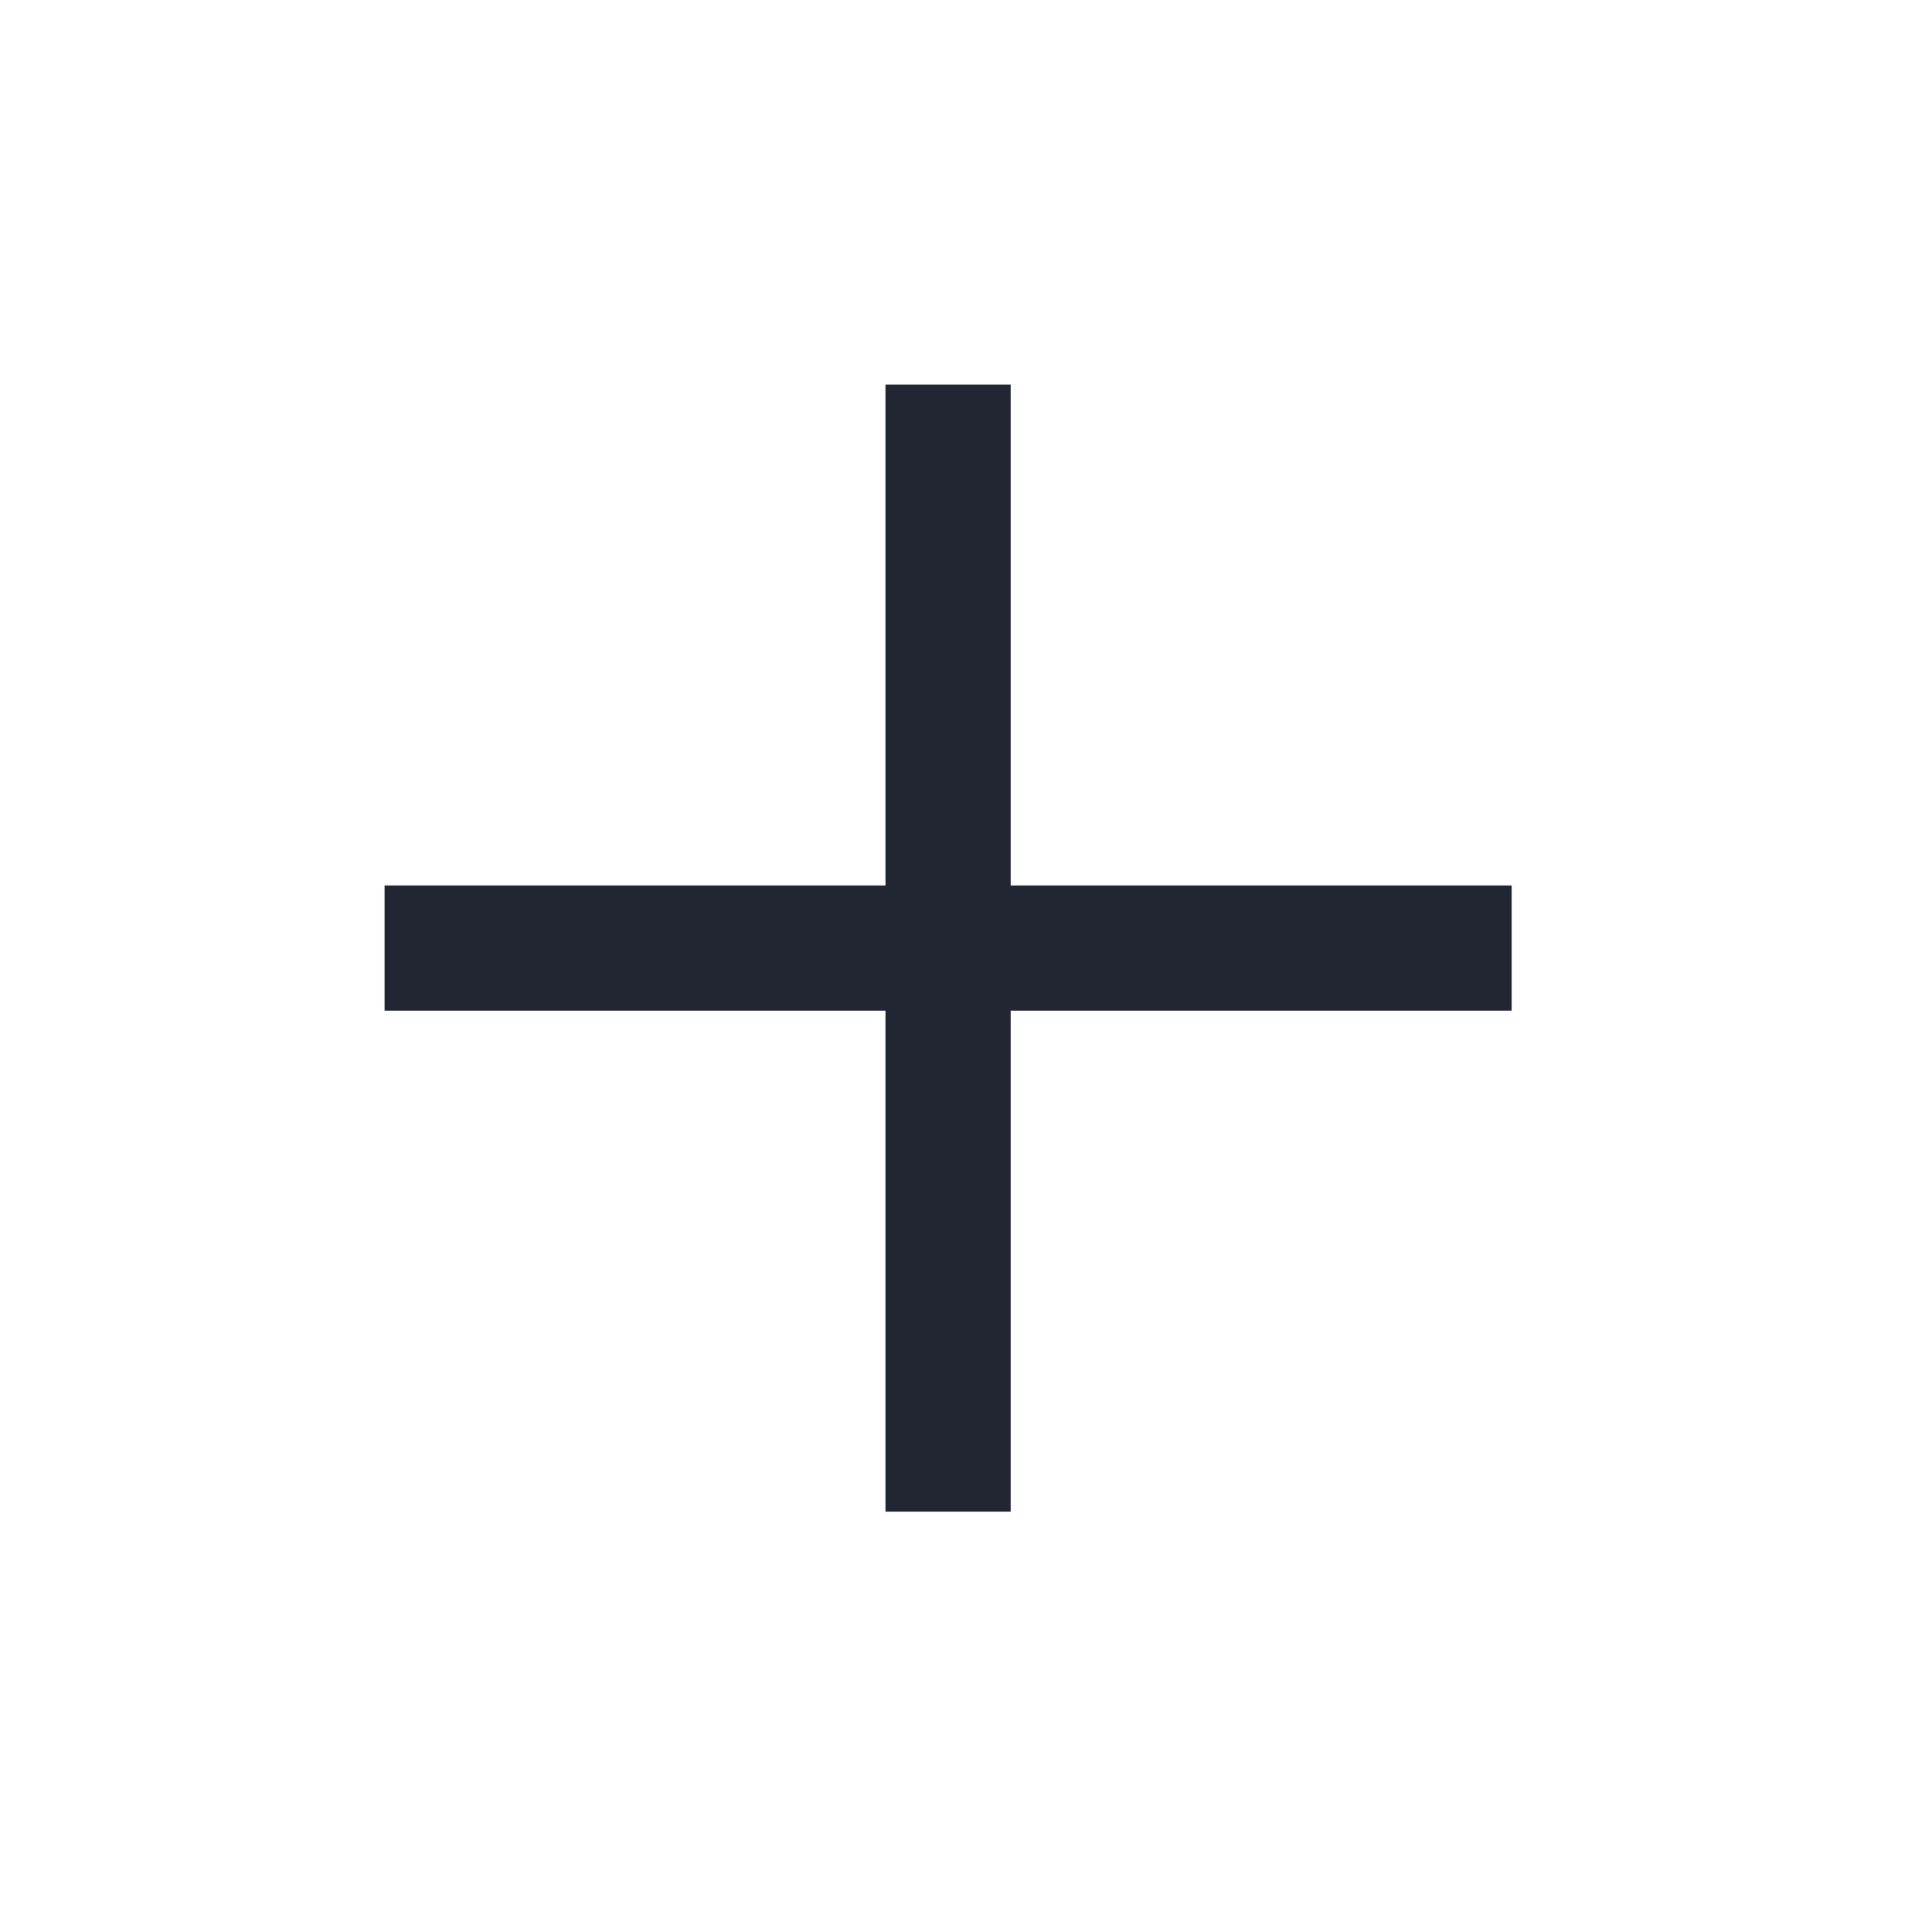
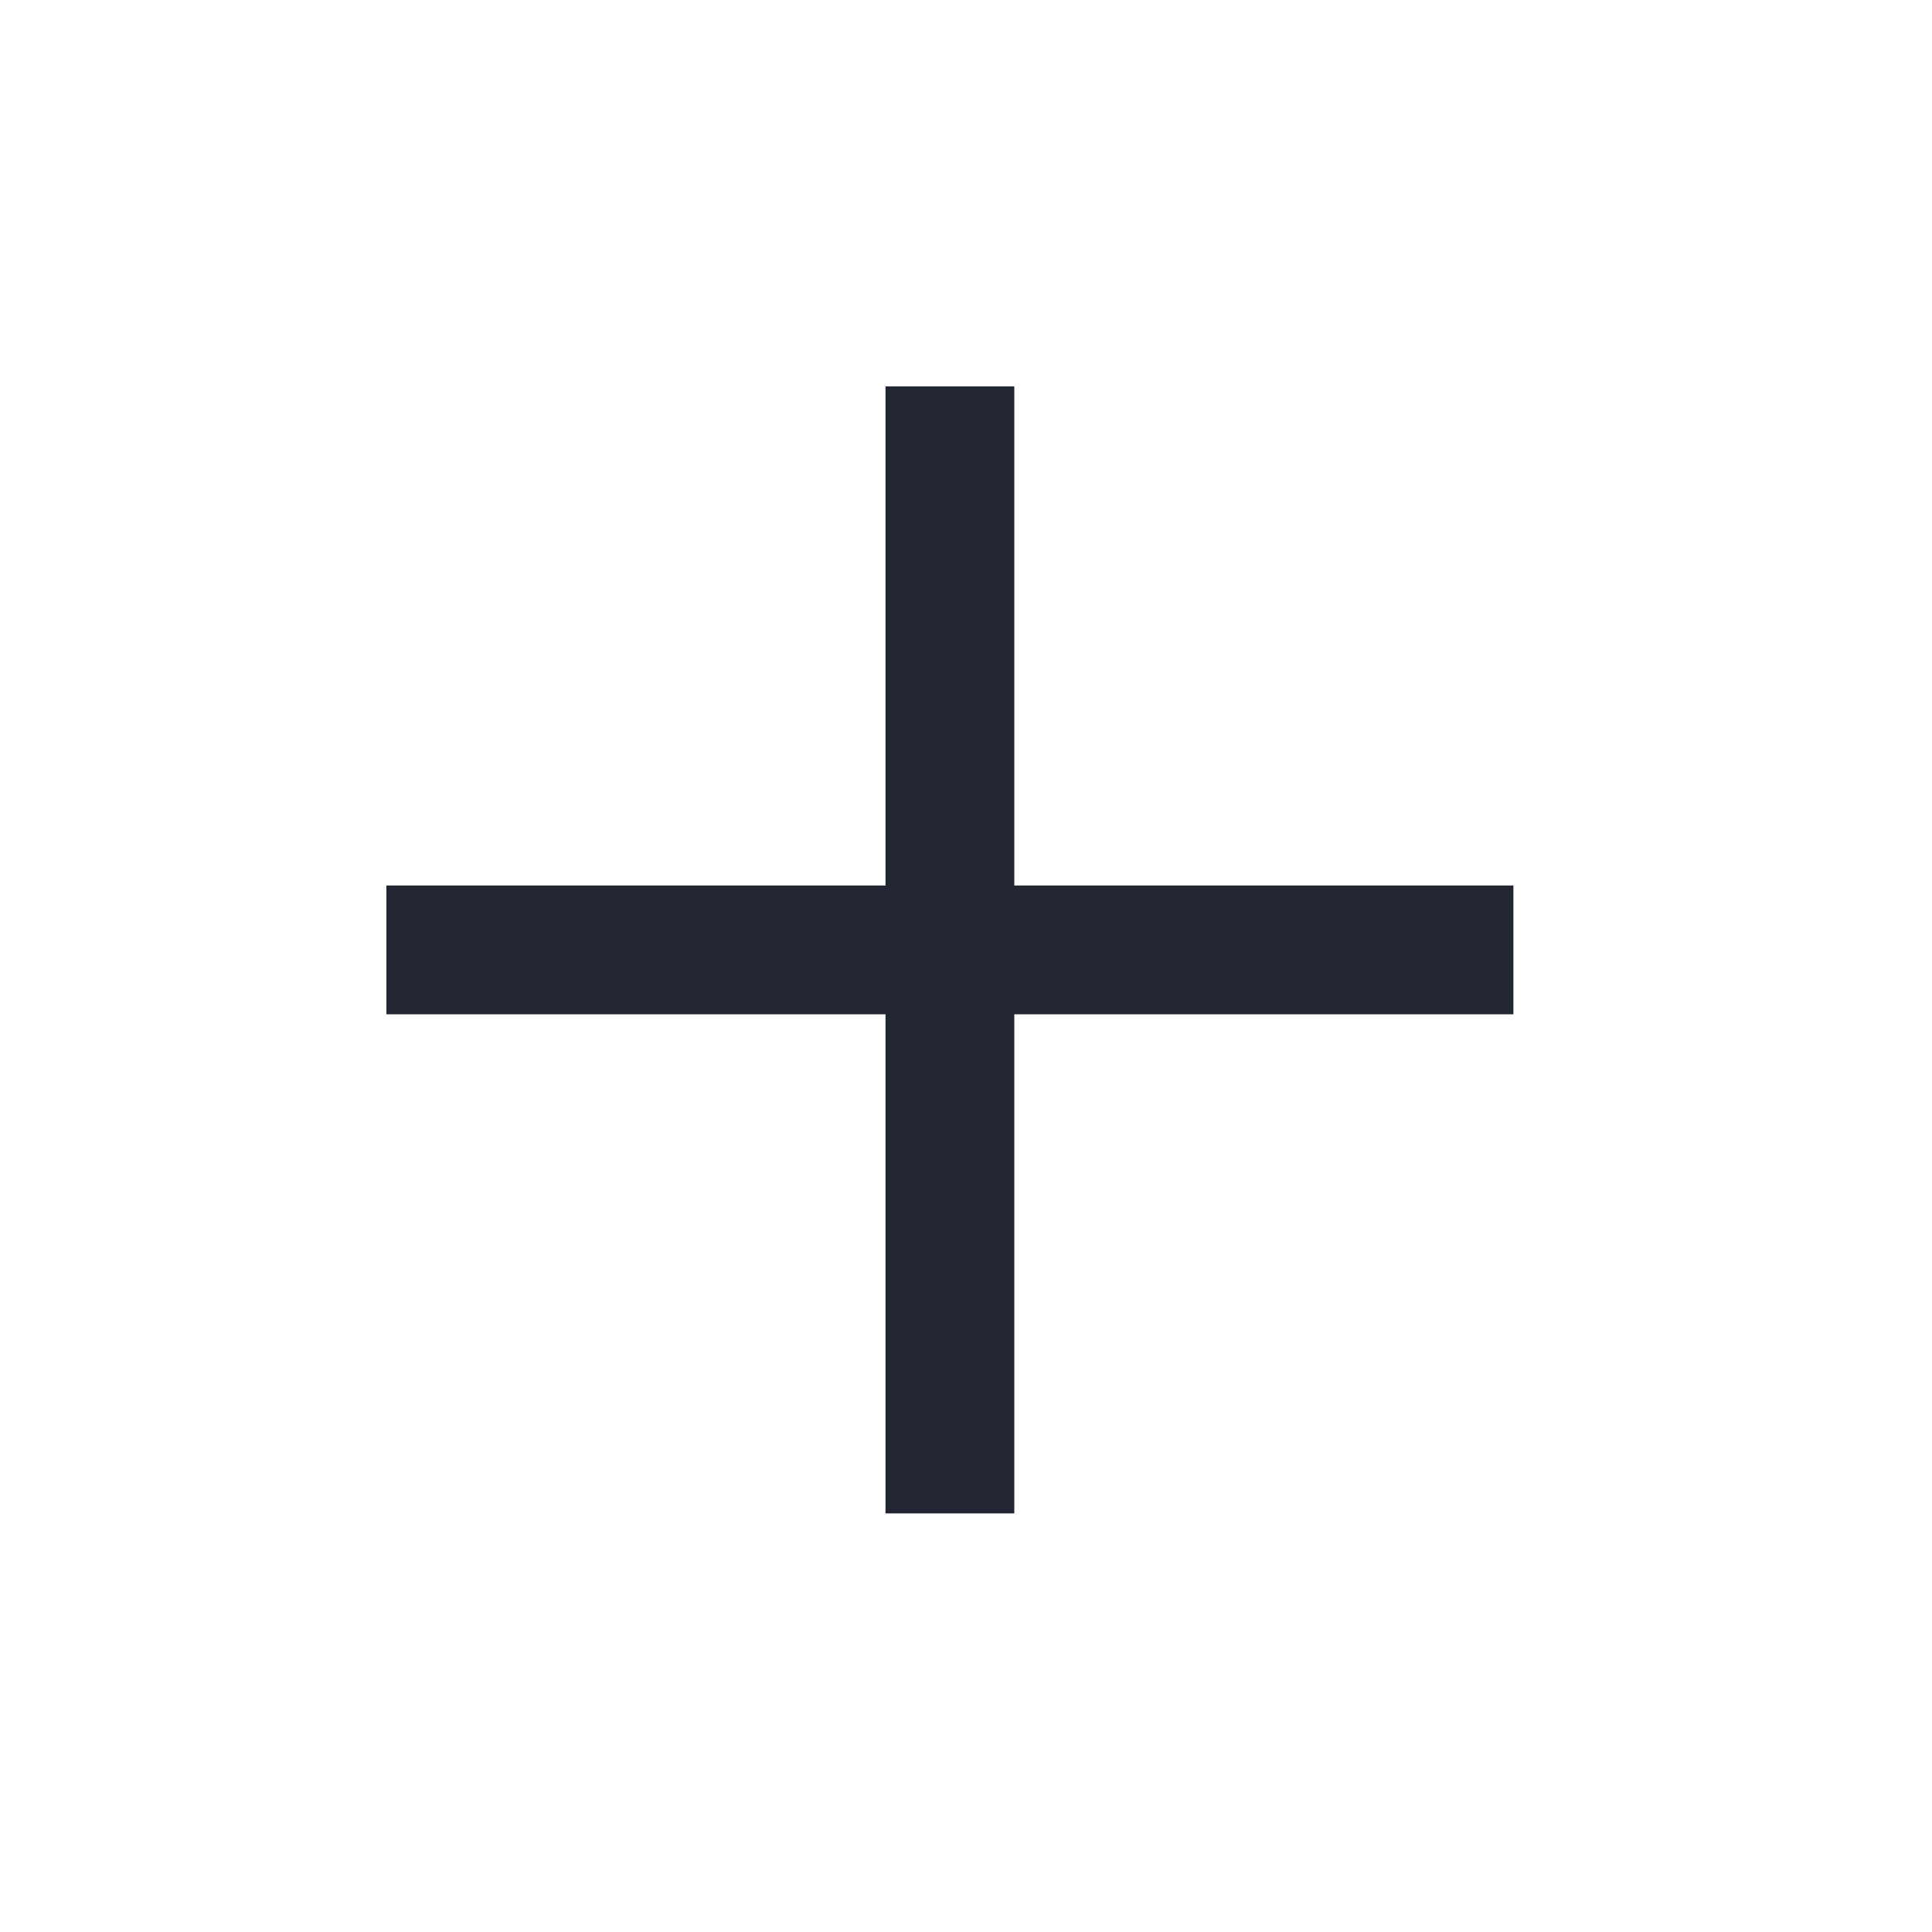
- <svg xmlns="http://www.w3.org/2000/svg" width="24" height="24" viewBox="0 0 24 24">
-   <defs>
-     <style>.a{fill:none;}.b{fill:#222532;fill-rule:evenodd;}</style>
-   </defs>
-   <rect class="a" width="24" height="24" />
-   <path class="b" d="M16,6.1,14.9,5,10.5,9.4,6.1,5,5,6.1l4.4,4.4L5,14.9,6.1,16l4.4-4.4L14.9,16,16,14.9l-4.4-4.4Z" transform="translate(-3.071 11.778) rotate(-45)" />
+ <svg xmlns="http://www.w3.org/2000/svg" version="1.1" id="Layer_1" x="0px" y="0px" viewBox="0 0 24 24" style="enable-background:new 0 0 24 24;" xml:space="preserve">
+   <style type="text/css">
+ 	.st0{fill:none;}
+ 	.st1{fill-rule:evenodd;clip-rule:evenodd;fill:#222532;}
+ </style>
+   <rect class="st0" width="24" height="24" />
+   <path class="st1" d="M12.6,4.8l-1.6,0V11H4.8v1.6H11v6.2h1.6v-6.2h6.2V11h-6.2V4.8z" />
</svg>
